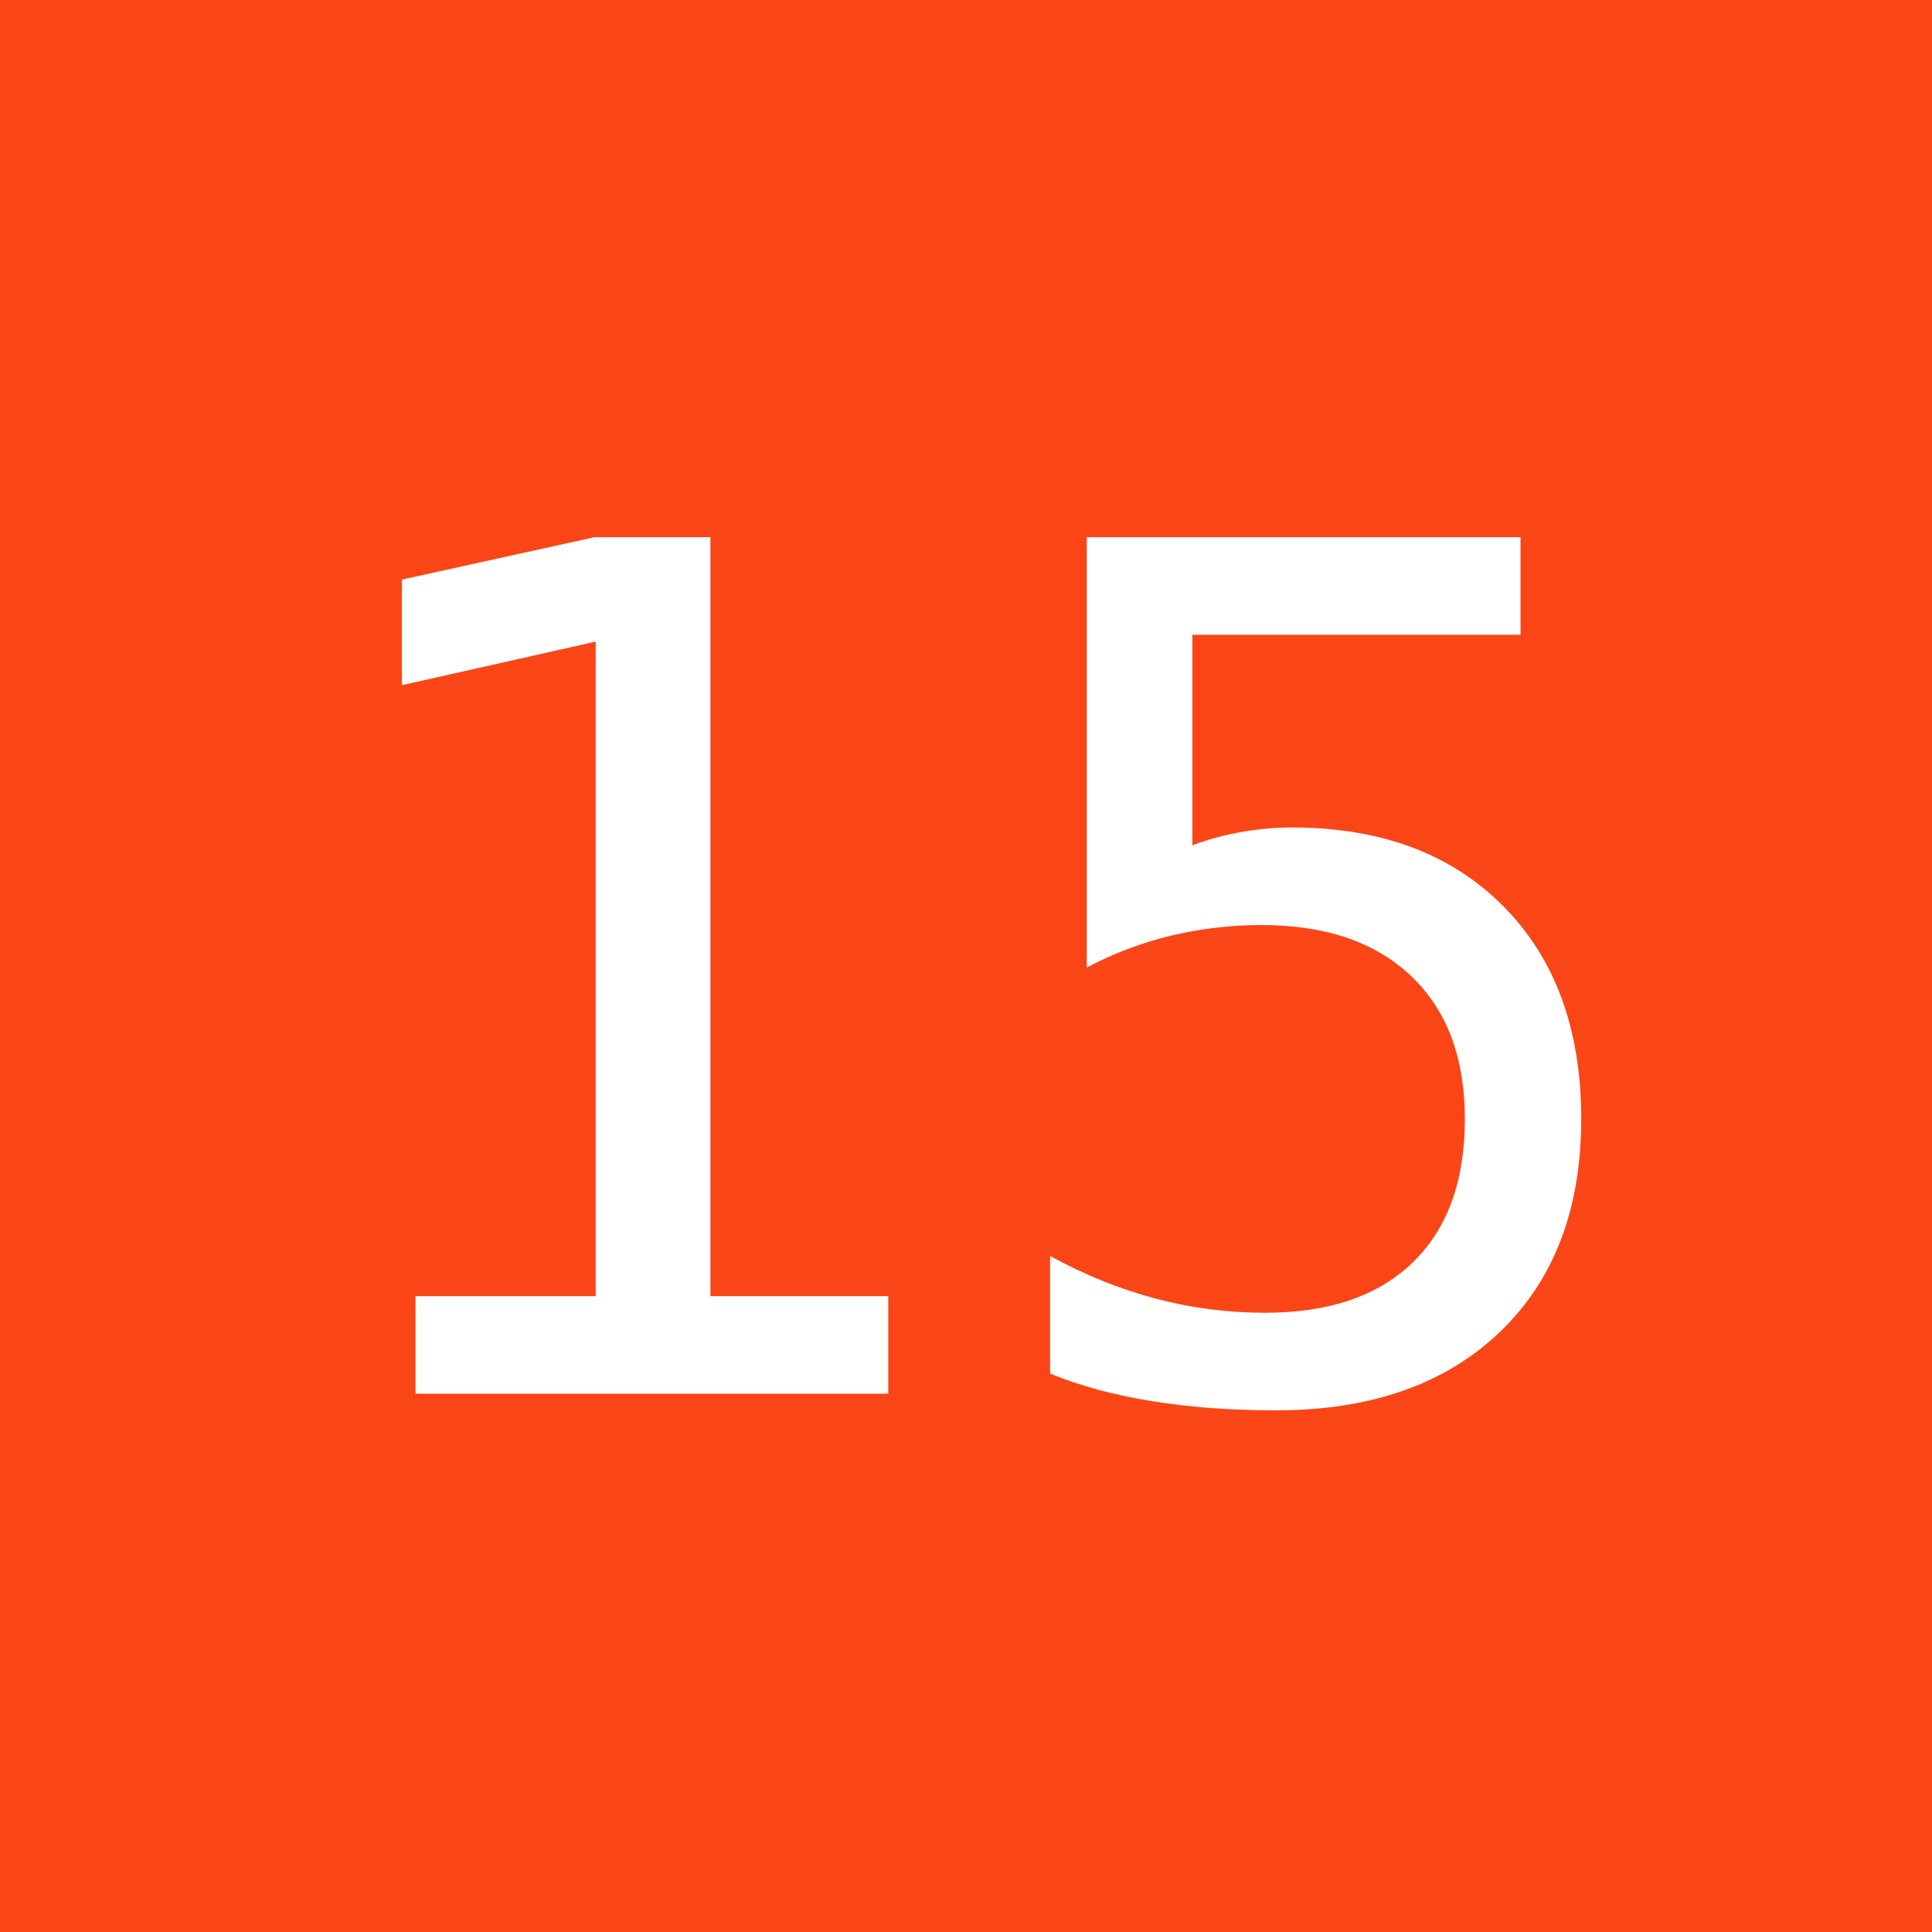
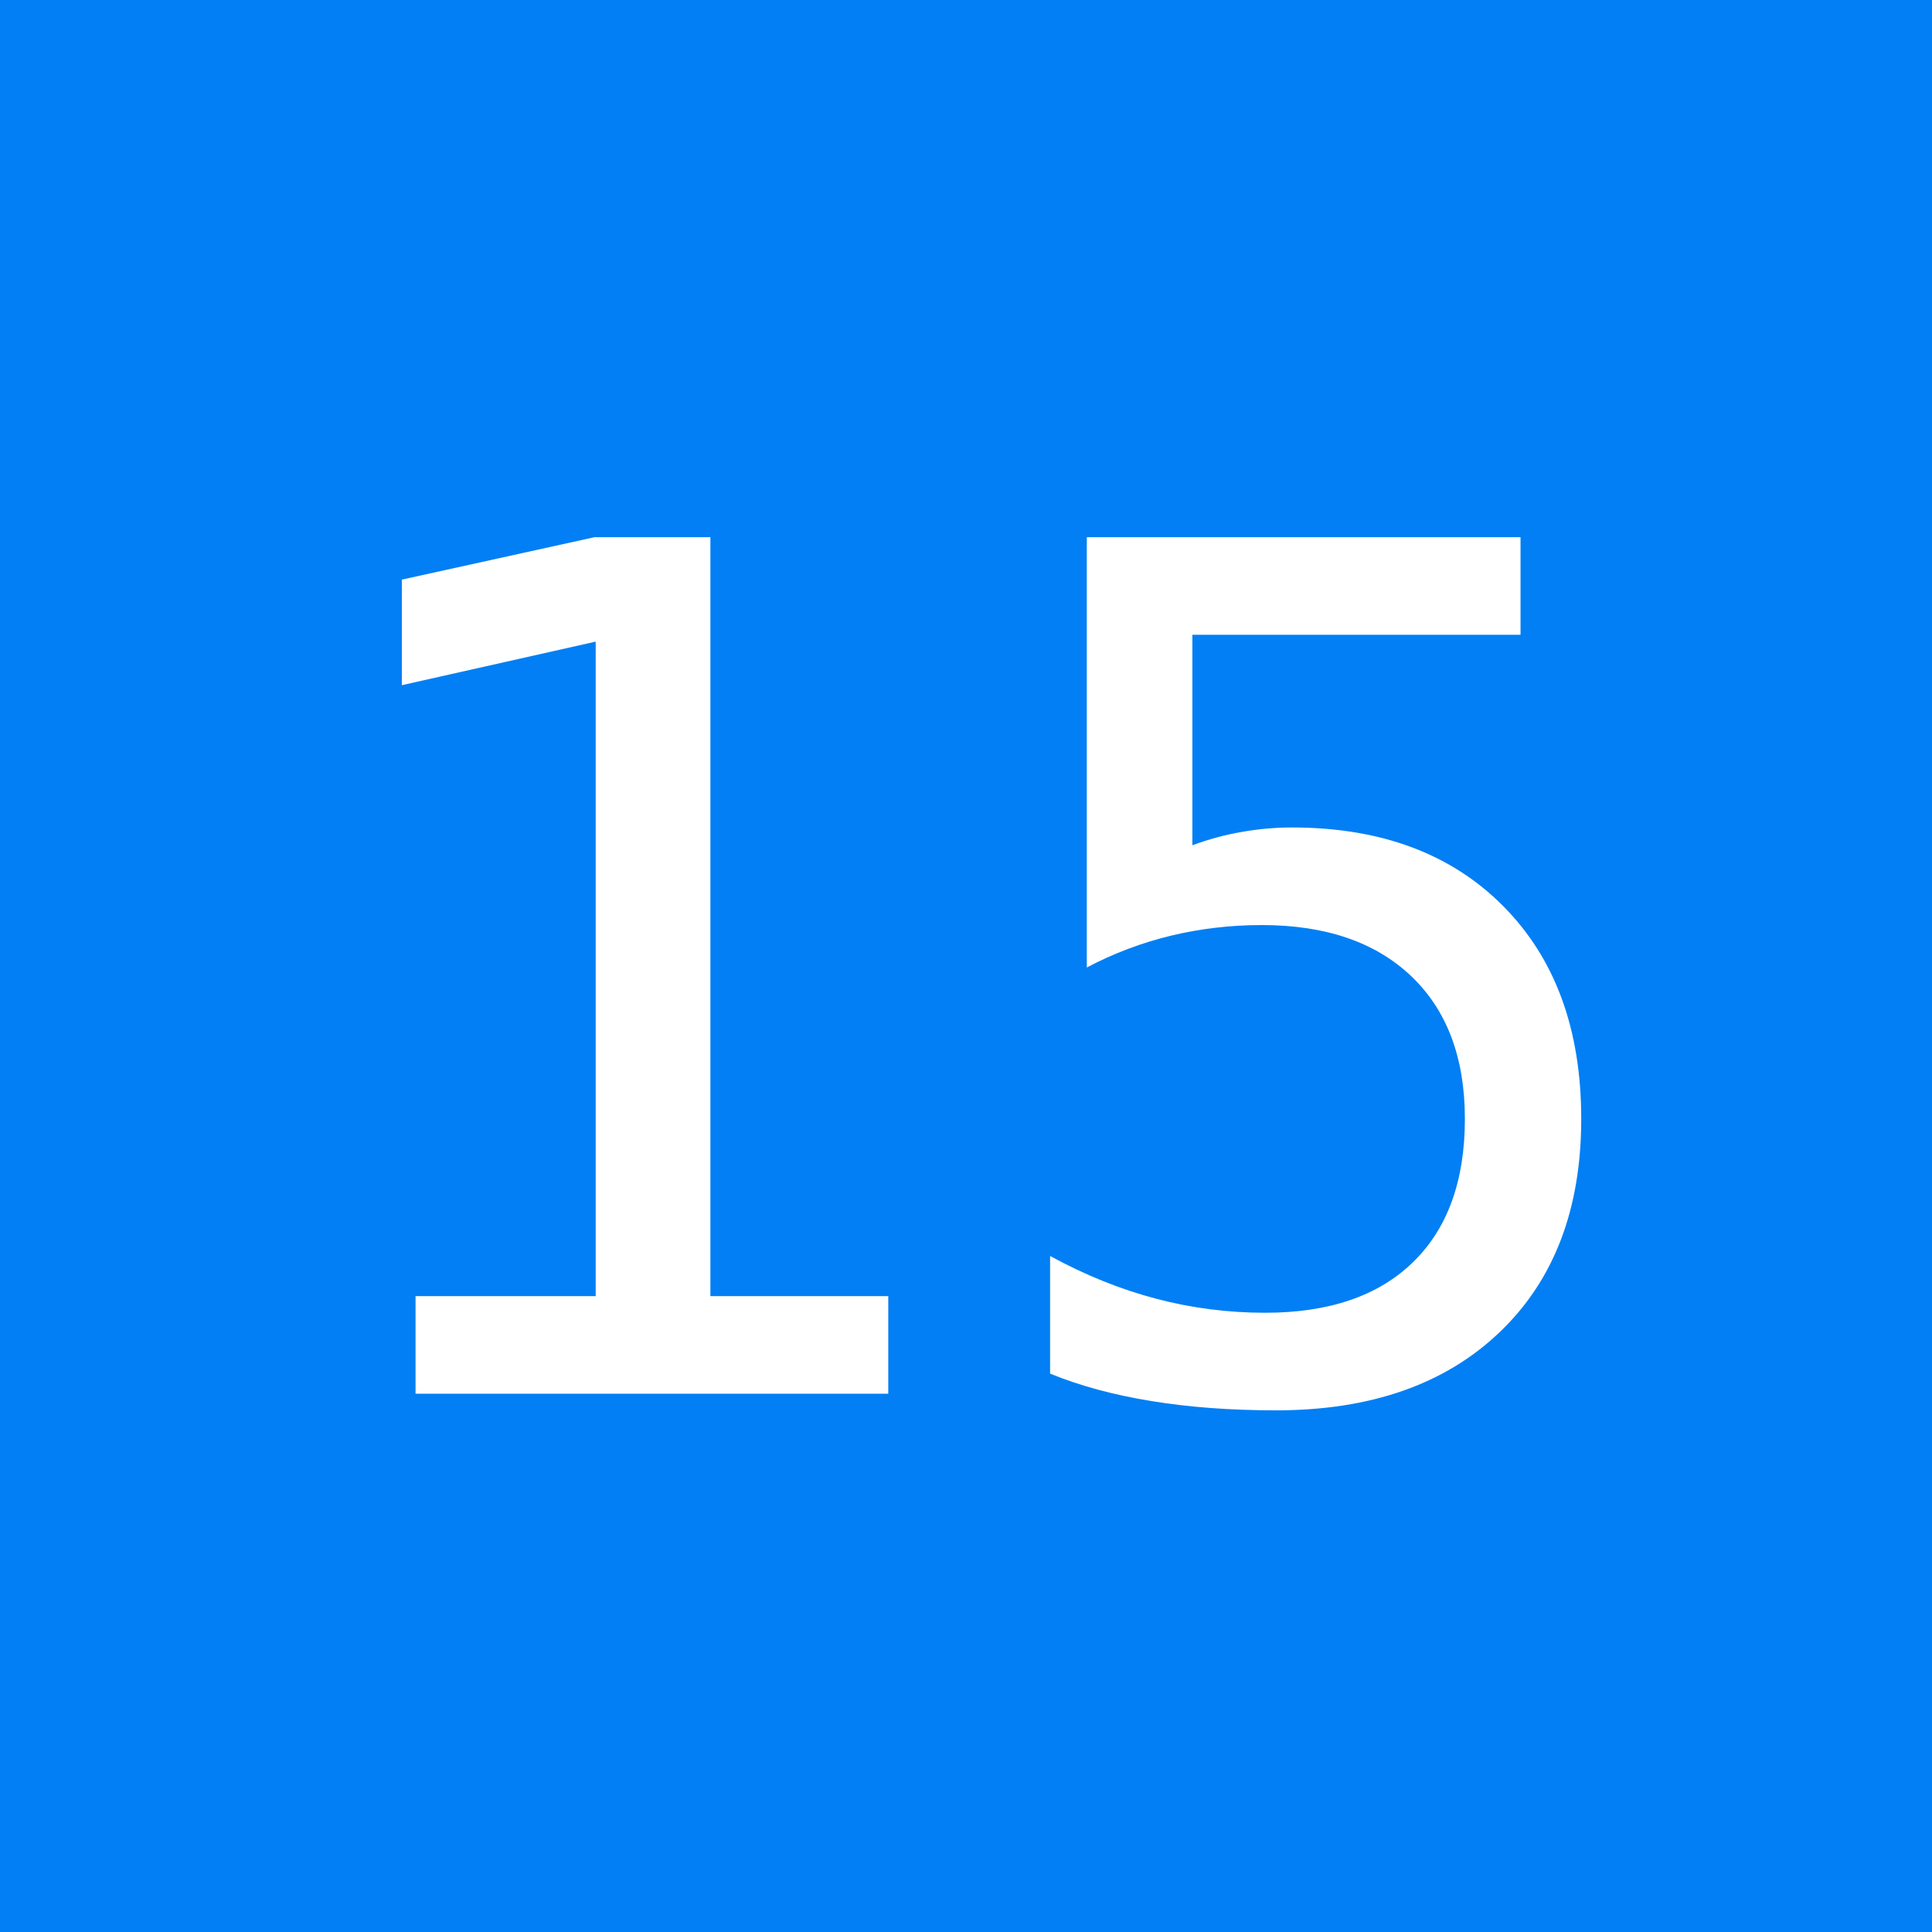
<svg xmlns="http://www.w3.org/2000/svg" width="52.211mm" height="52.211mm" viewBox="0 0 185 185" id="svg2" version="1.1">
  <defs id="defs4" />
  <g id="layer1" transform="translate(-125.5531,-92.80733)" style="display:inline">
-     <path style="opacity:1;fill:#fa4616;fill-opacity:1" d="m 125.553,185.307 0,-92.5 92.5,0 92.5,0 0,92.5 0,92.5 -92.5,0 -92.5,0 0,-92.5 z" id="path5020" />
+     <path style="opacity:1;fill:#027ff4;fill-opacity:1" d="m 125.553,185.307 0,-92.5 92.5,0 92.5,0 0,92.5 0,92.5 -92.5,0 -92.5,0 0,-92.5 z" id="path5020" />
    <text xml:space="preserve" style="font-style:normal;font-weight:normal;font-size:40px;line-height:125%;font-family:sans-serif;letter-spacing:0px;word-spacing:0px;fill:#000000;fill-opacity:1;stroke:none;stroke-width:1px;stroke-linecap:butt;stroke-linejoin:miter;stroke-opacity:1" x="150.515" y="226.259" id="text5024">
      <tspan id="tspan5026" x="150.515" y="226.259" style="font-style:normal;font-variant:normal;font-weight:normal;font-stretch:normal;font-size:112.5px;font-family:monospace;-inkscape-font-specification:monospace;fill:#ffffff">15</tspan>
    </text>
  </g>
</svg>
